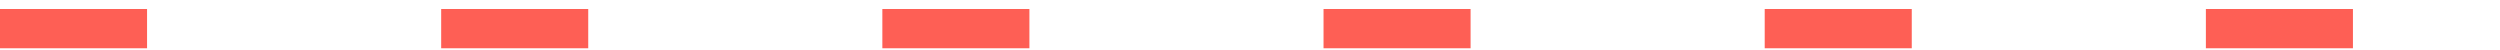
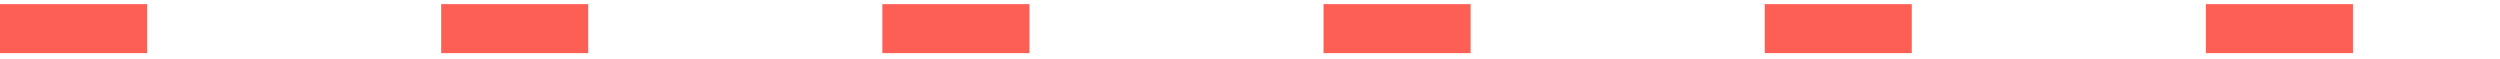
- <svg xmlns="http://www.w3.org/2000/svg" width="255" height="5" viewBox="0 0 255 5" fill="none">
-   <path d="M0 2.921L255 2.921" stroke="#FE5F55" stroke-width="4" stroke-linejoin="round" stroke-dasharray="15 30" />
+ <svg xmlns="http://www.w3.org/2000/svg" width="255" height="6" viewBox="0 0 255 6" fill="none">
+   <path d="M0 2.921L255 2.921" stroke="#FE5F55" stroke-width="5" stroke-linejoin="round" stroke-dasharray="15 30" />
</svg>
